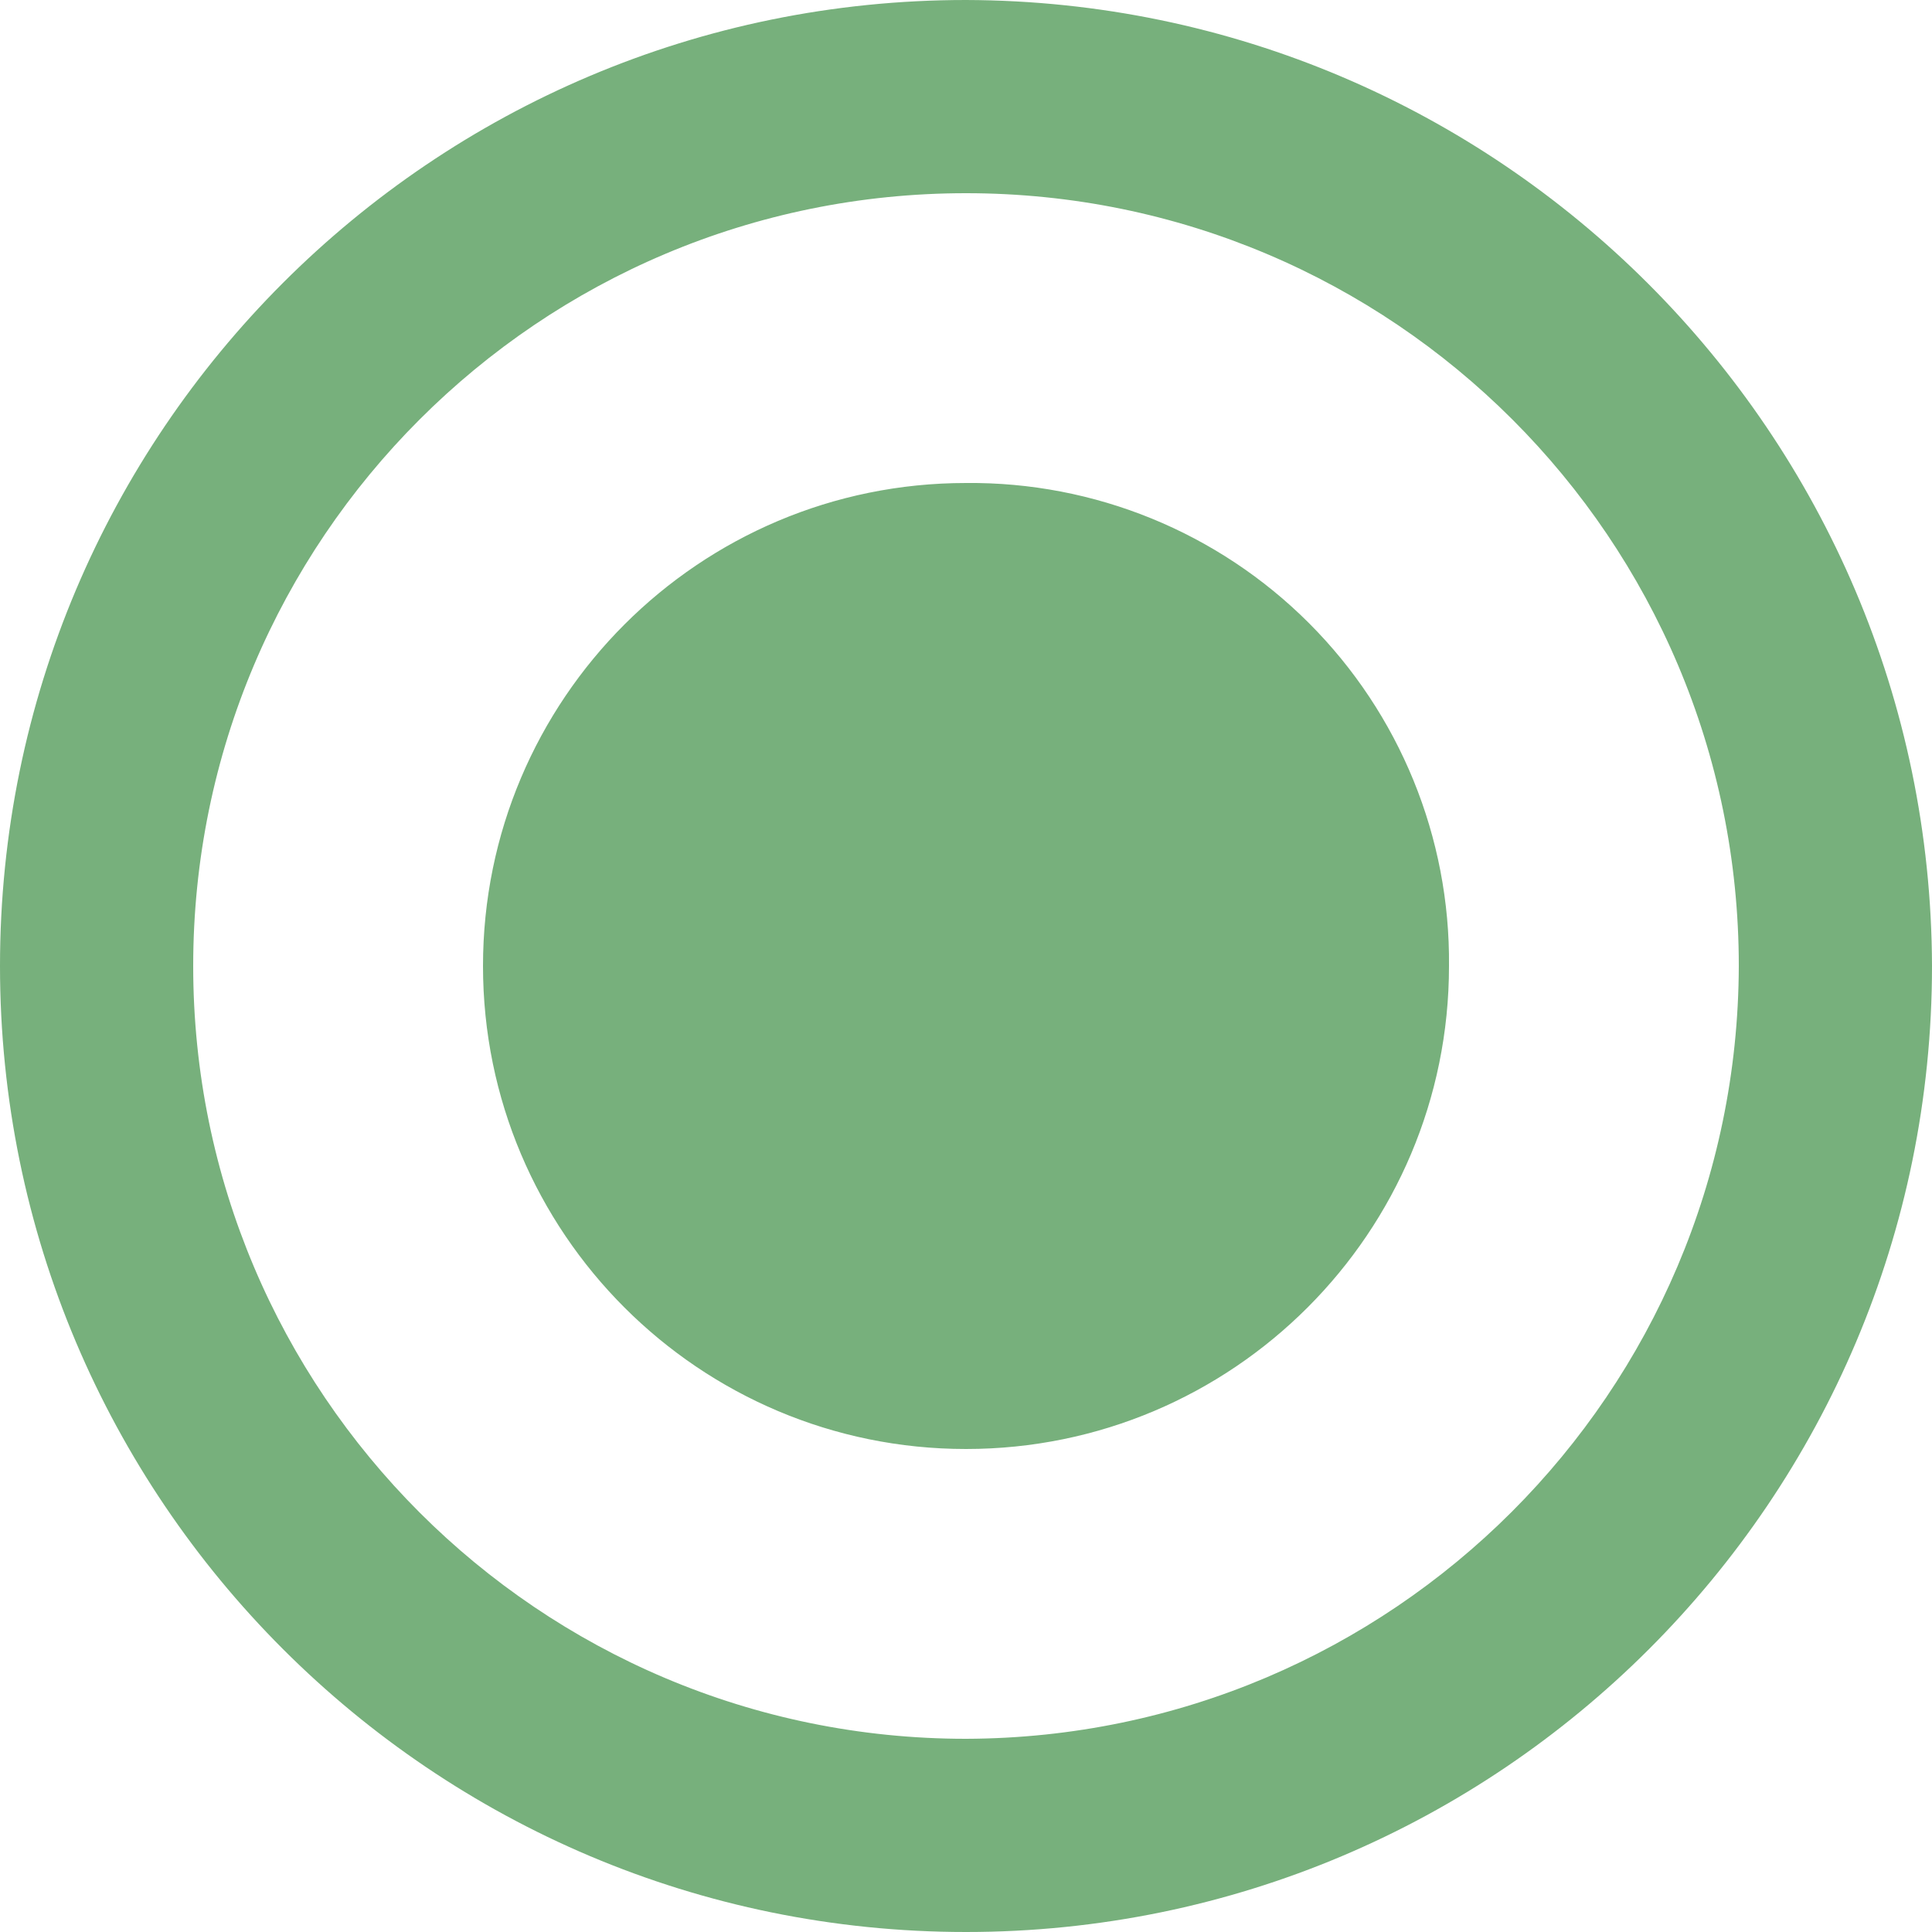
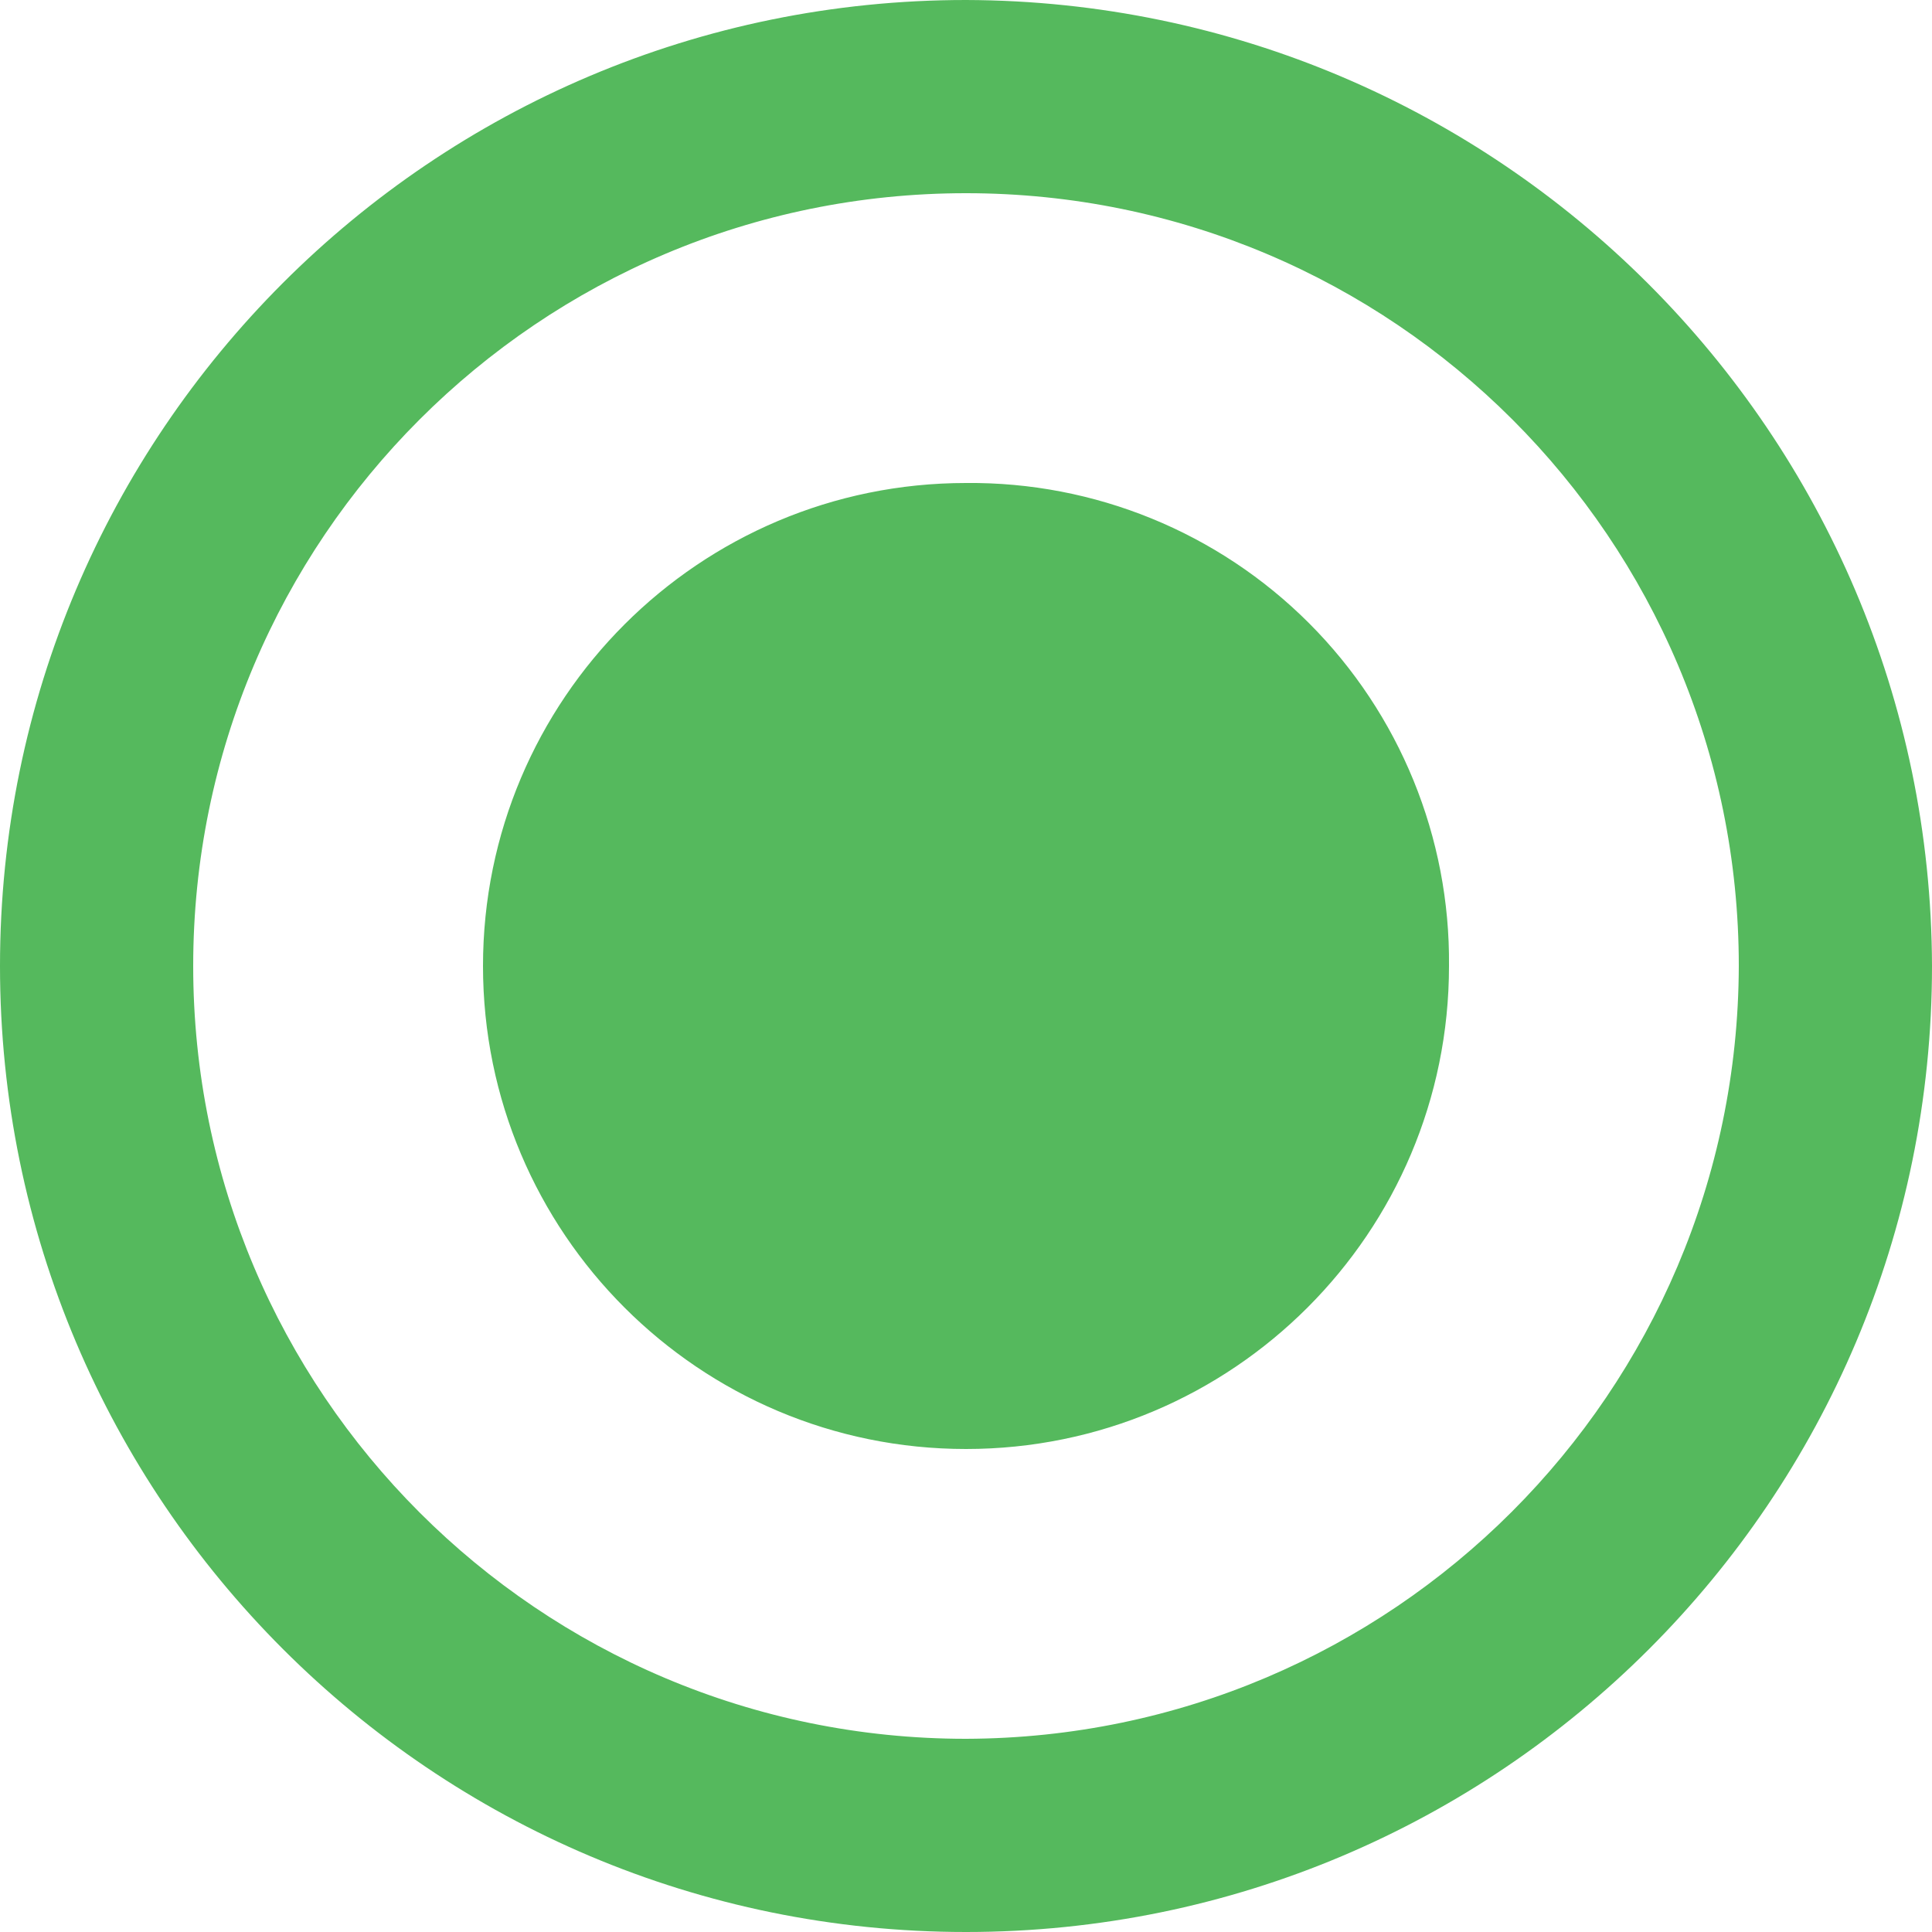
<svg xmlns="http://www.w3.org/2000/svg" width="24" height="24" viewBox="0 0 24 24">
  <defs>
    <style type="text/css">
-             .cls-1{fill:#77B07C;fill-rule:evenodd}
+             .cls-1{fill:#55B95D;fill-rule:evenodd}
        </style>
  </defs>
  <g id="radiobttom_active" transform="translate(-508 -240)">
    <path id="radio_on" d="M14 8a6 6 0 1 0 6 6 5.942 5.942 0 0 0-6-6zm0-6a12 12 0 1 0 12 12A12.035 12.035 0 0 0 14 2zm0 21.6a9.6 9.6 0 1 1 9.6-9.6 9.628 9.628 0 0 1-9.6 9.6z" class="cls-1" transform="translate(506 238)" />
  </g>
</svg>
